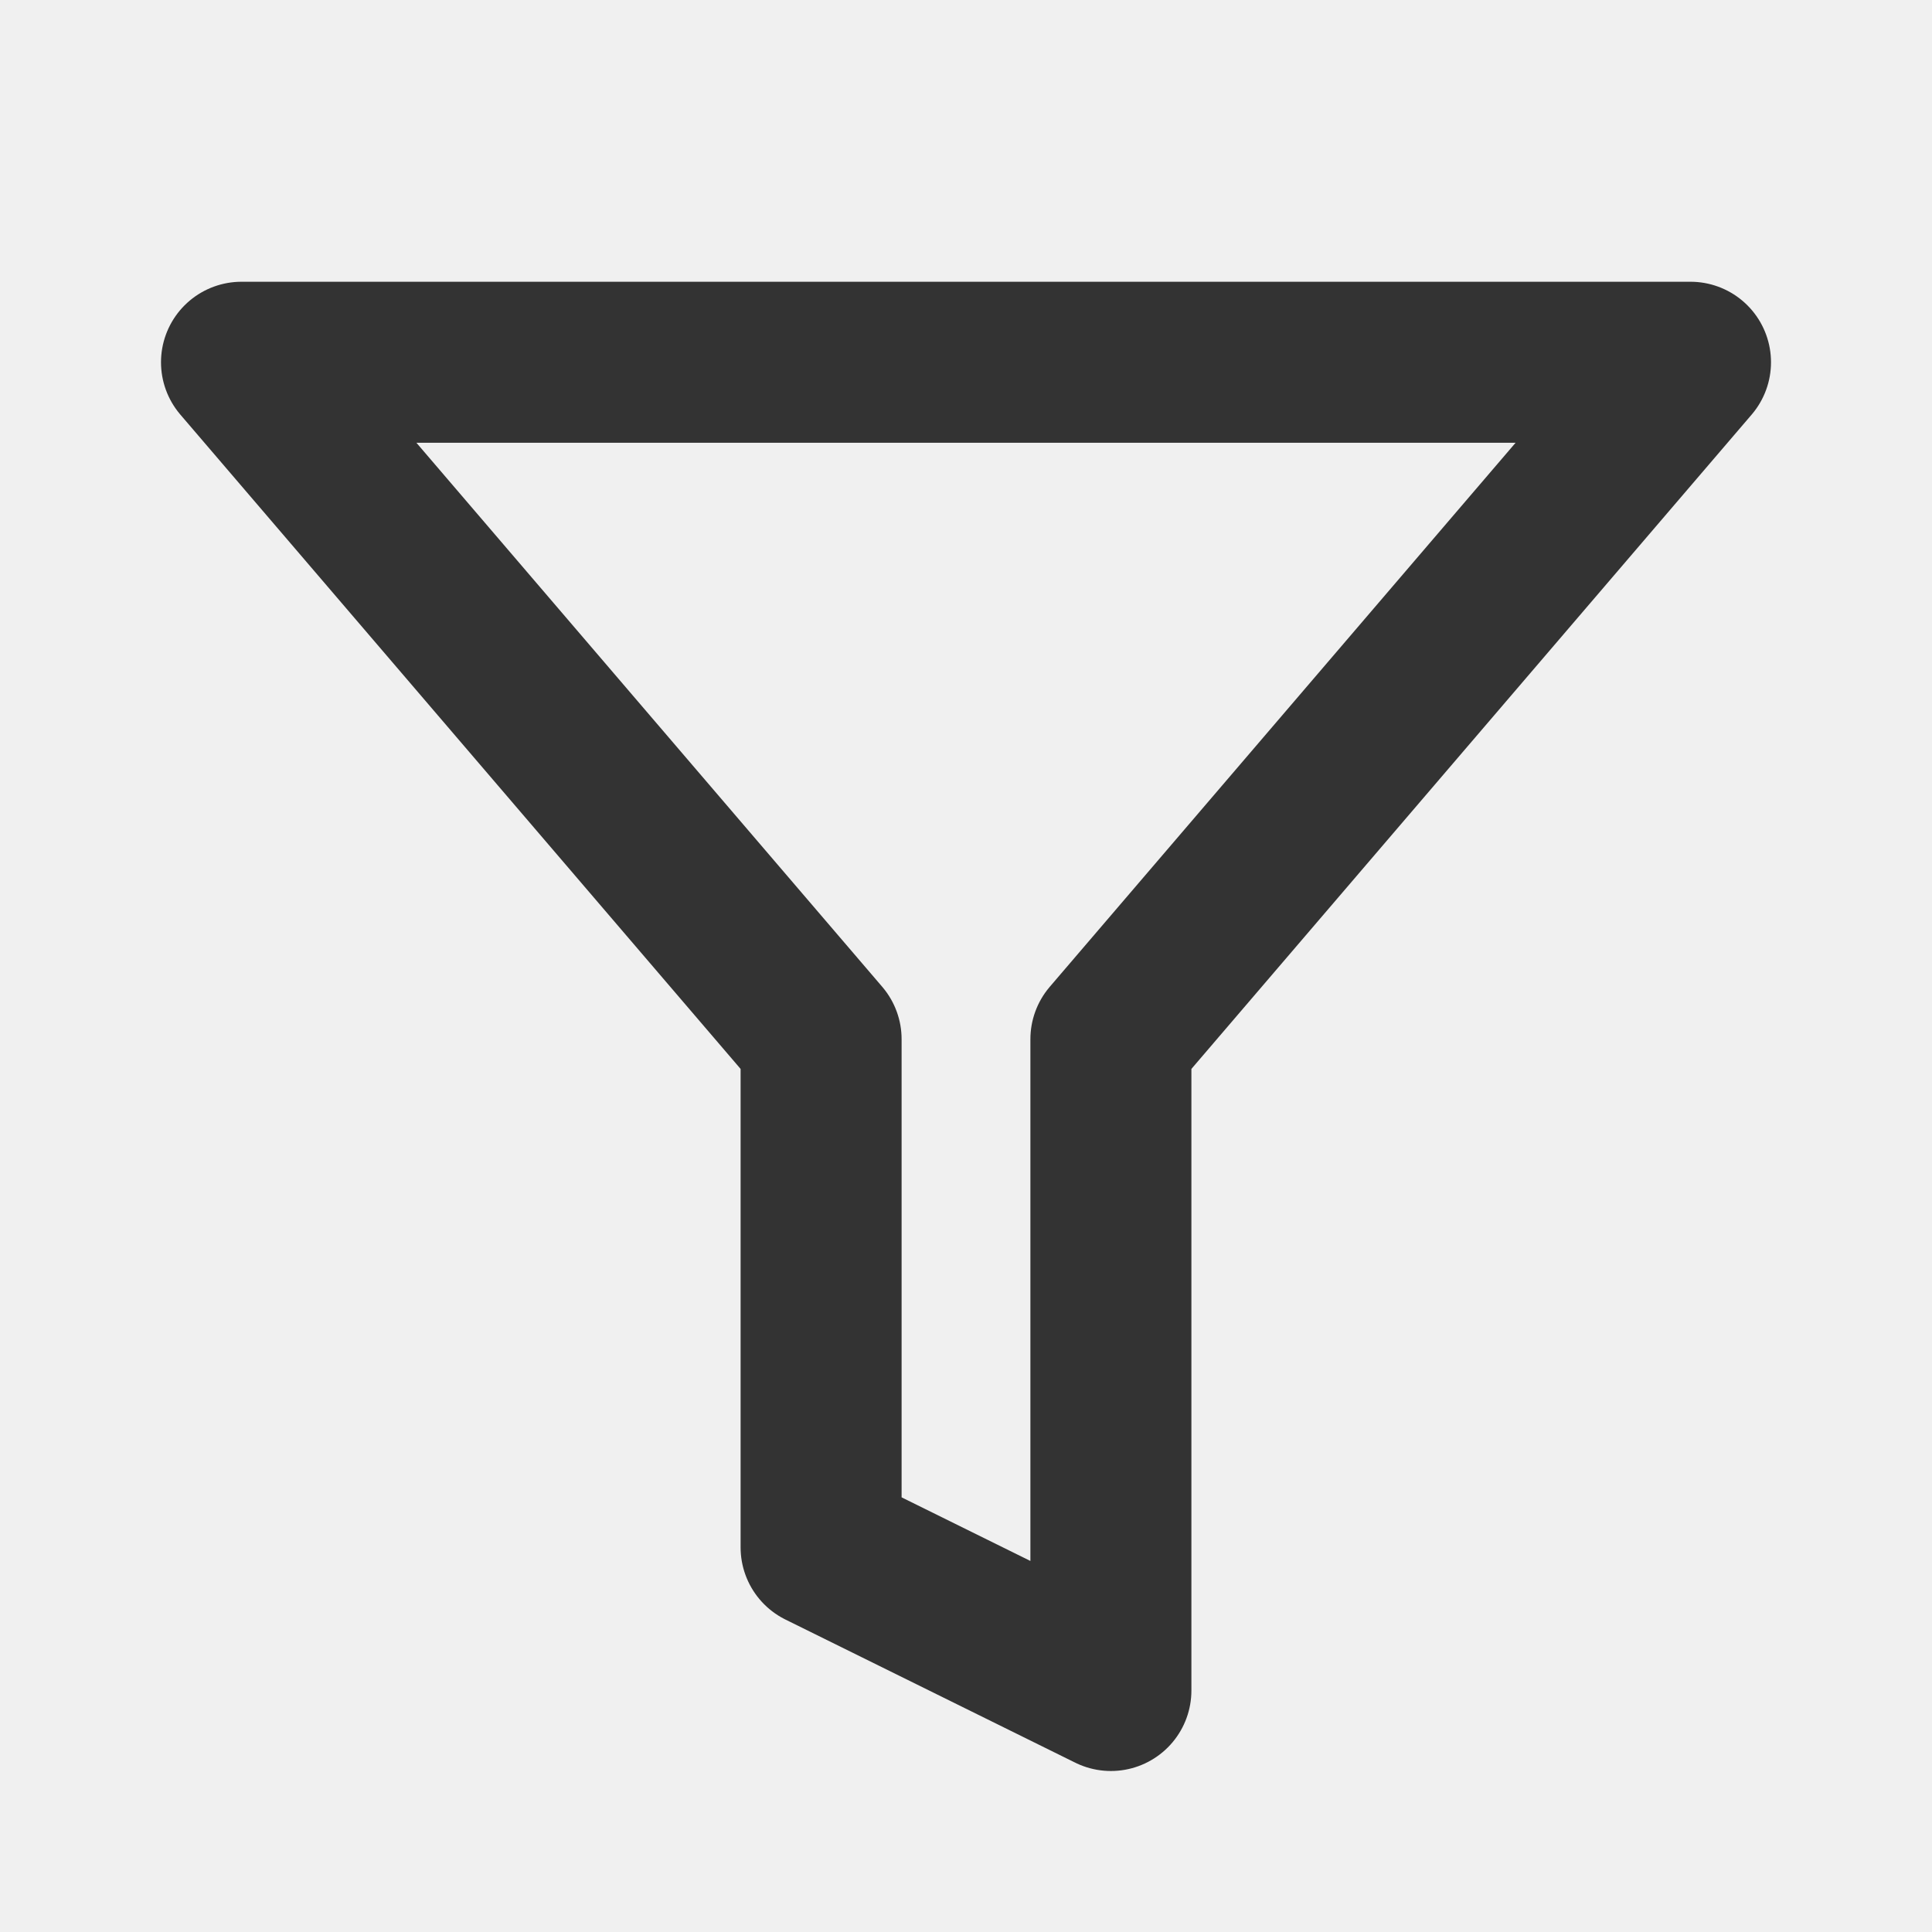
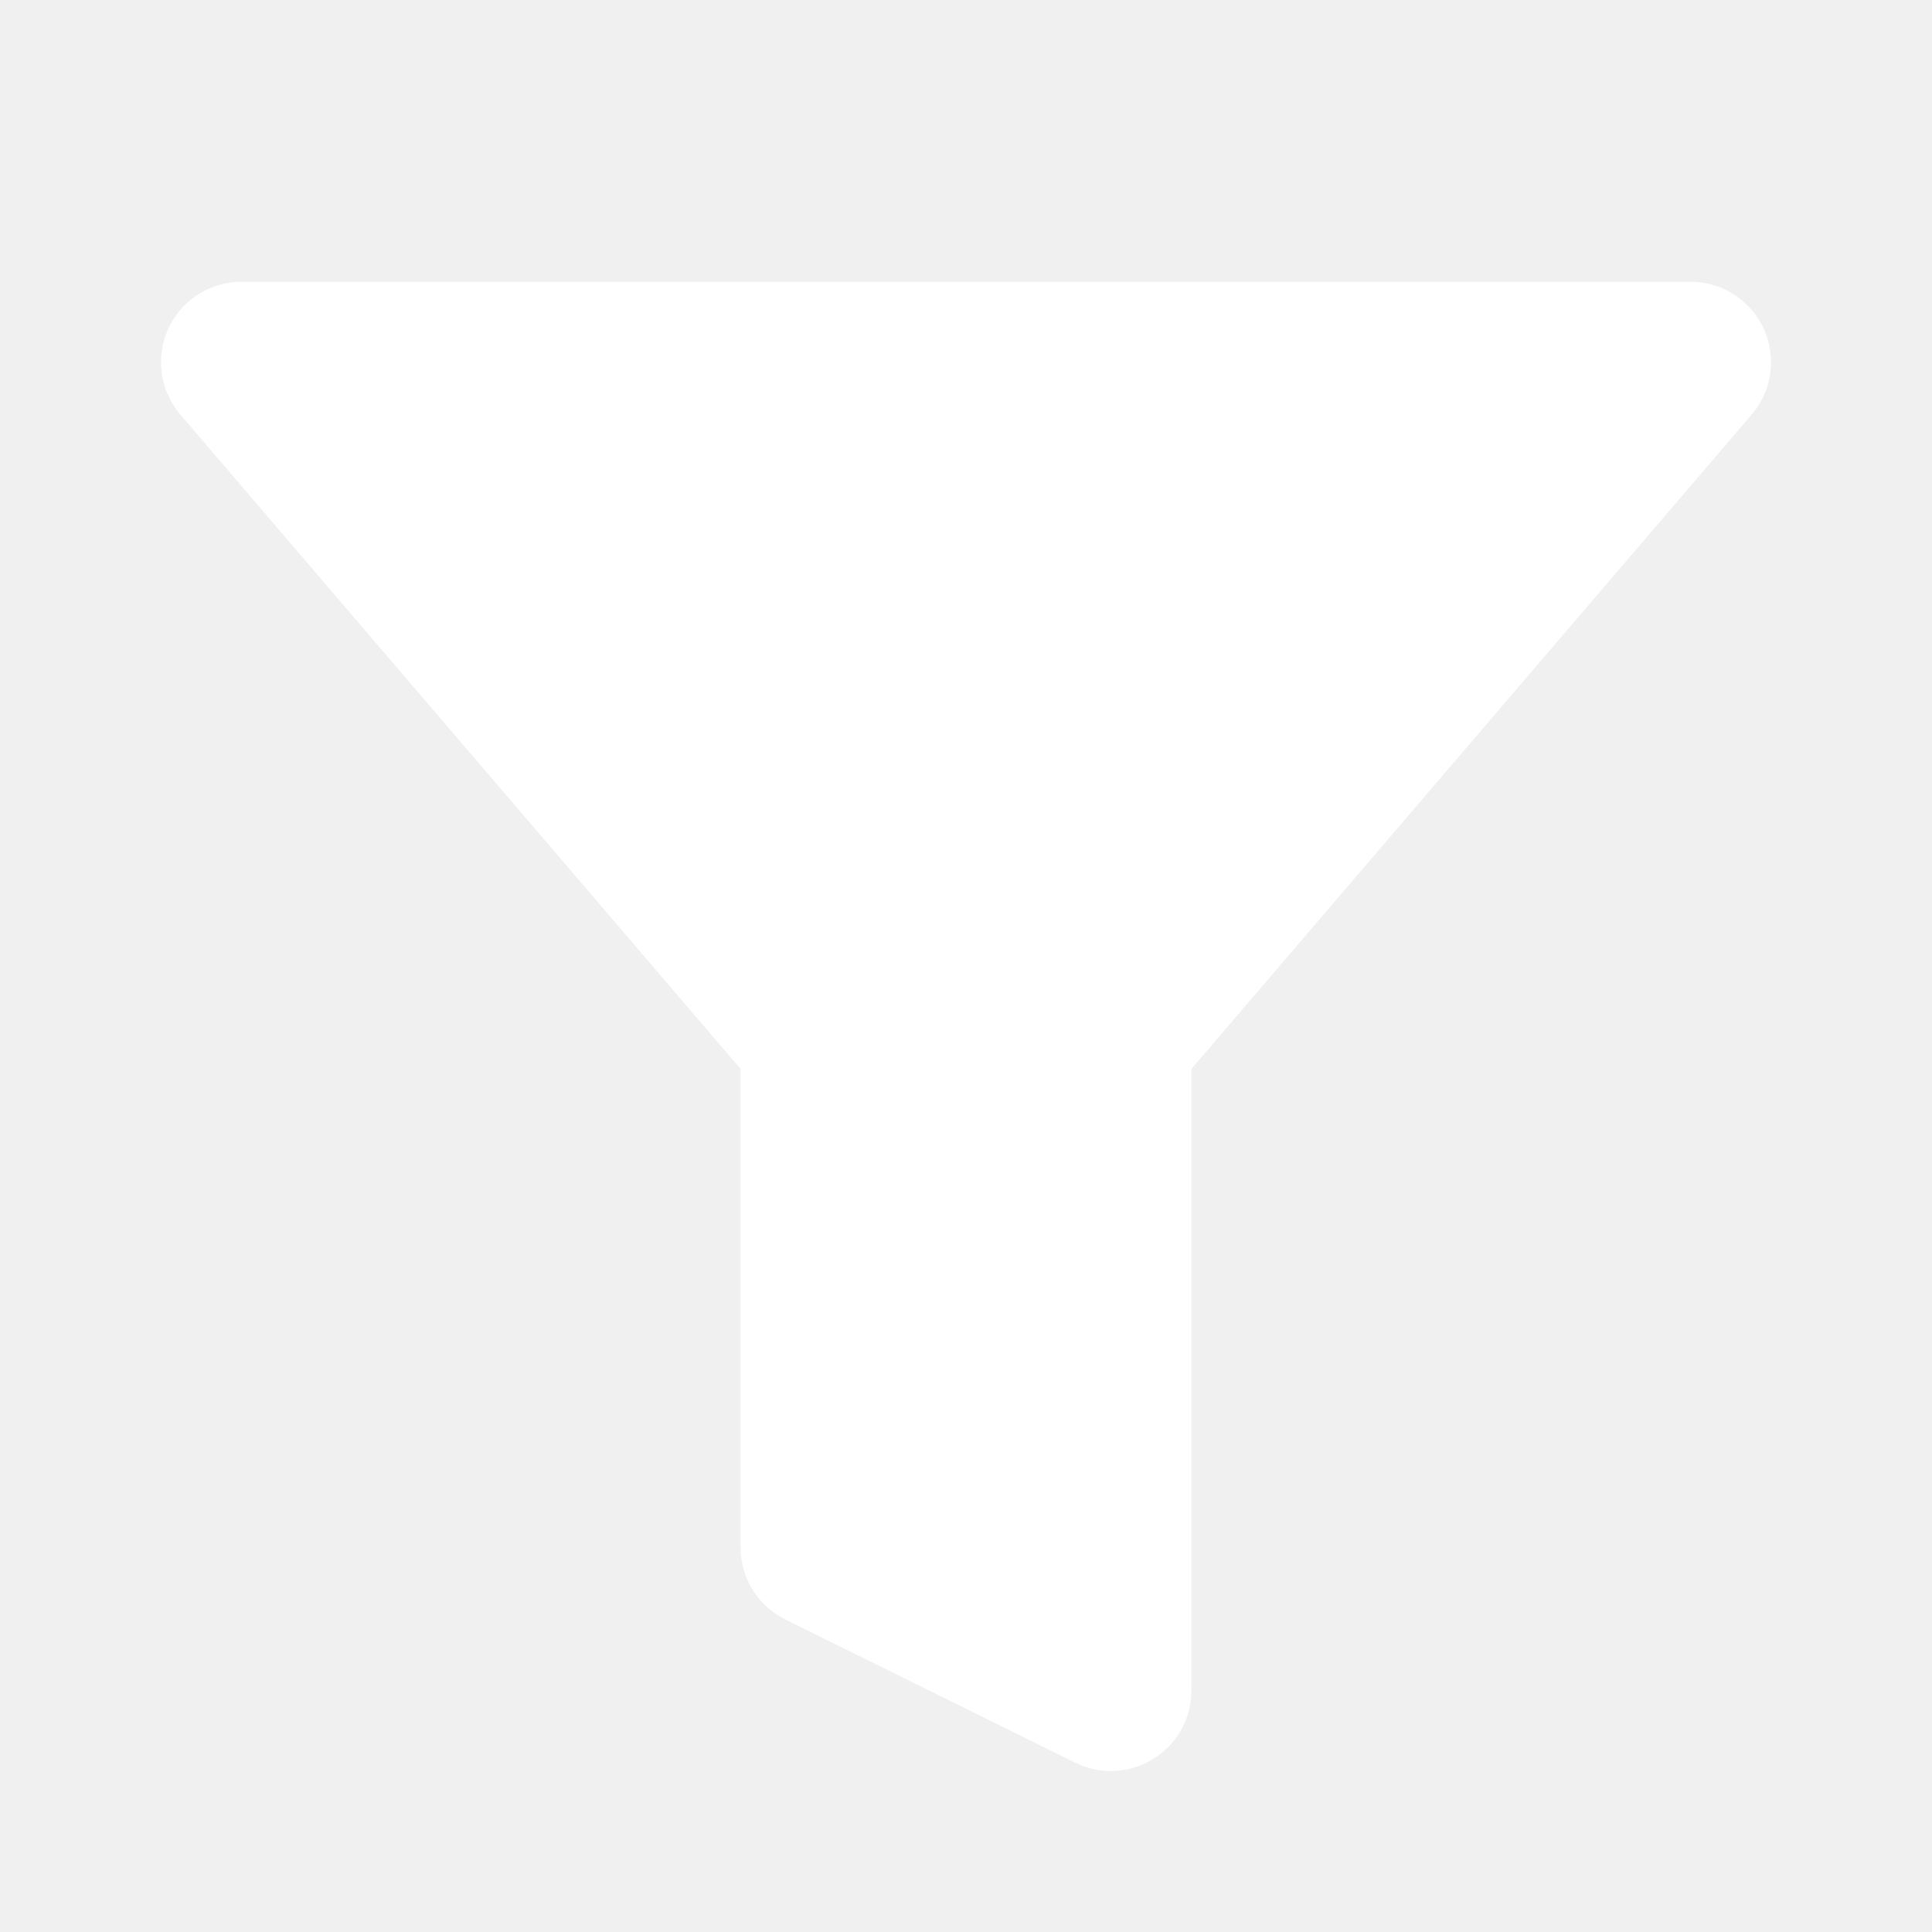
<svg xmlns="http://www.w3.org/2000/svg" width="24" height="24" viewBox="0 0 48 48" fill="none">
-   <path d="M6 9L20.4 25.818V38.444L27.6 42V25.818L42 9H6Z" fill="none" stroke="#333" stroke-width="4" stroke-linejoin="round" />
+   <path d="M6 9L20.4 25.818V38.444L27.6 42V25.818L42 9H6Z" fill="#fff" stroke="#fff" stroke-width="4" stroke-linejoin="round" />
</svg>
